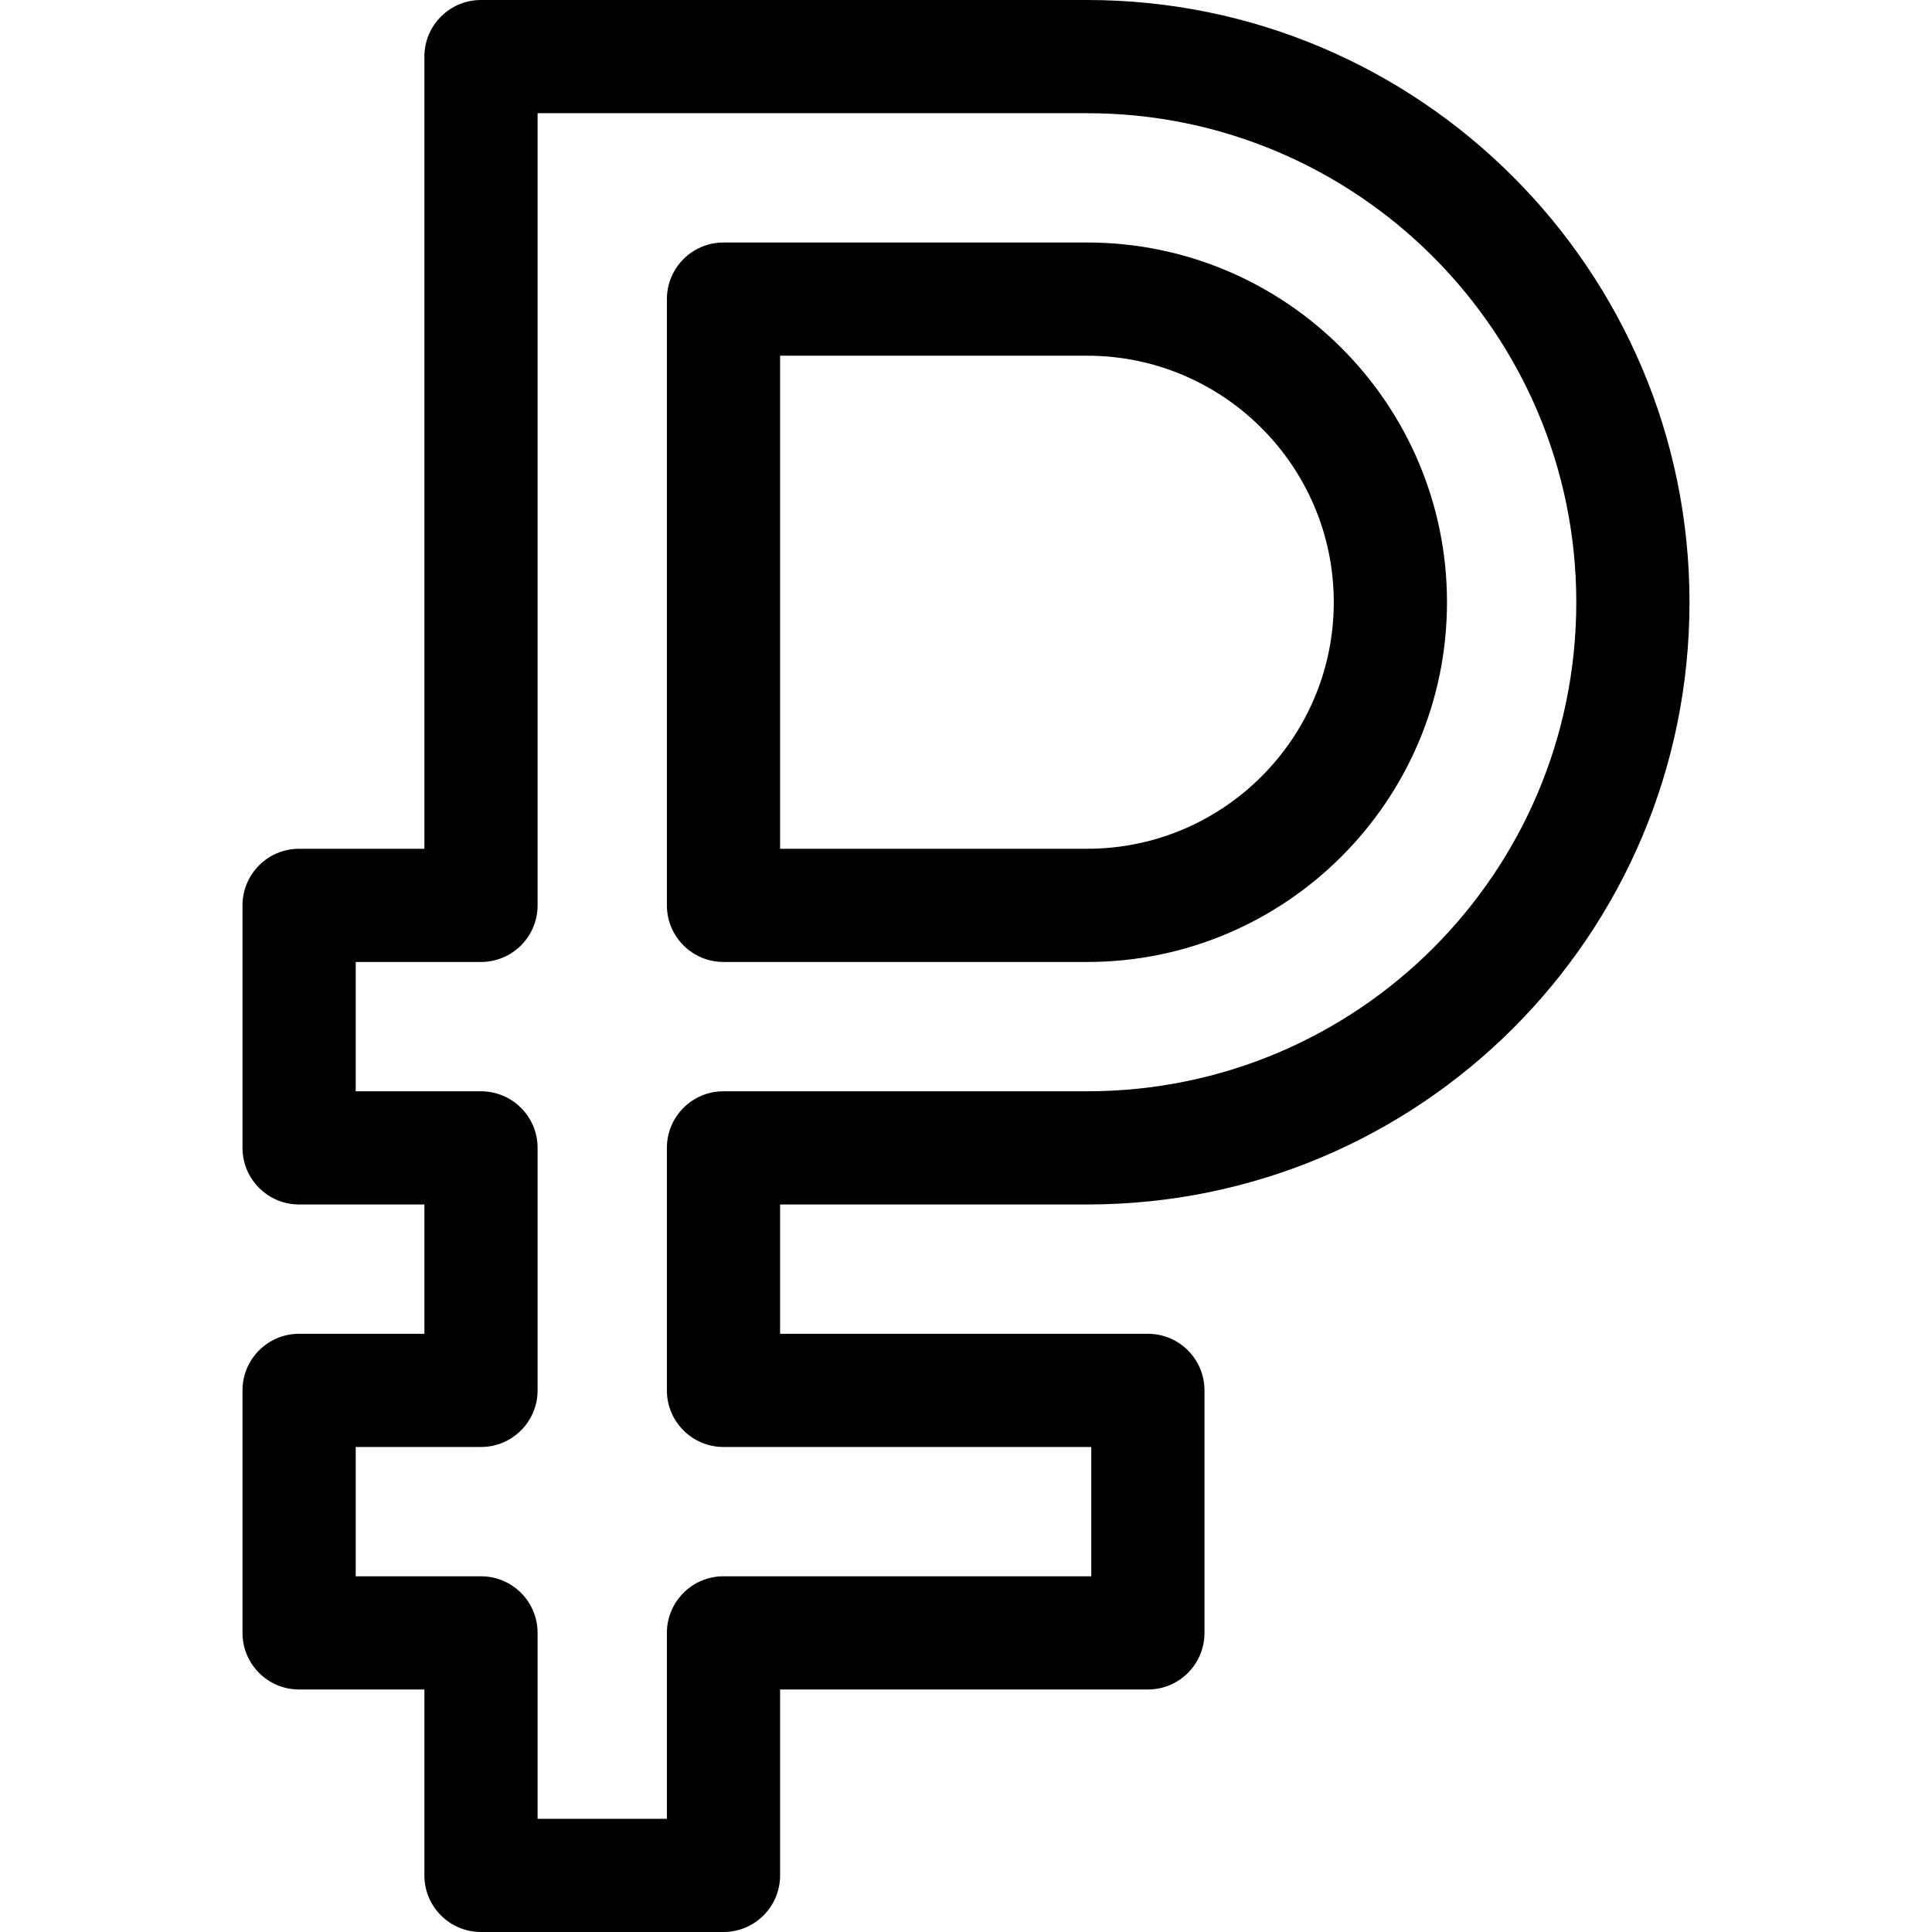
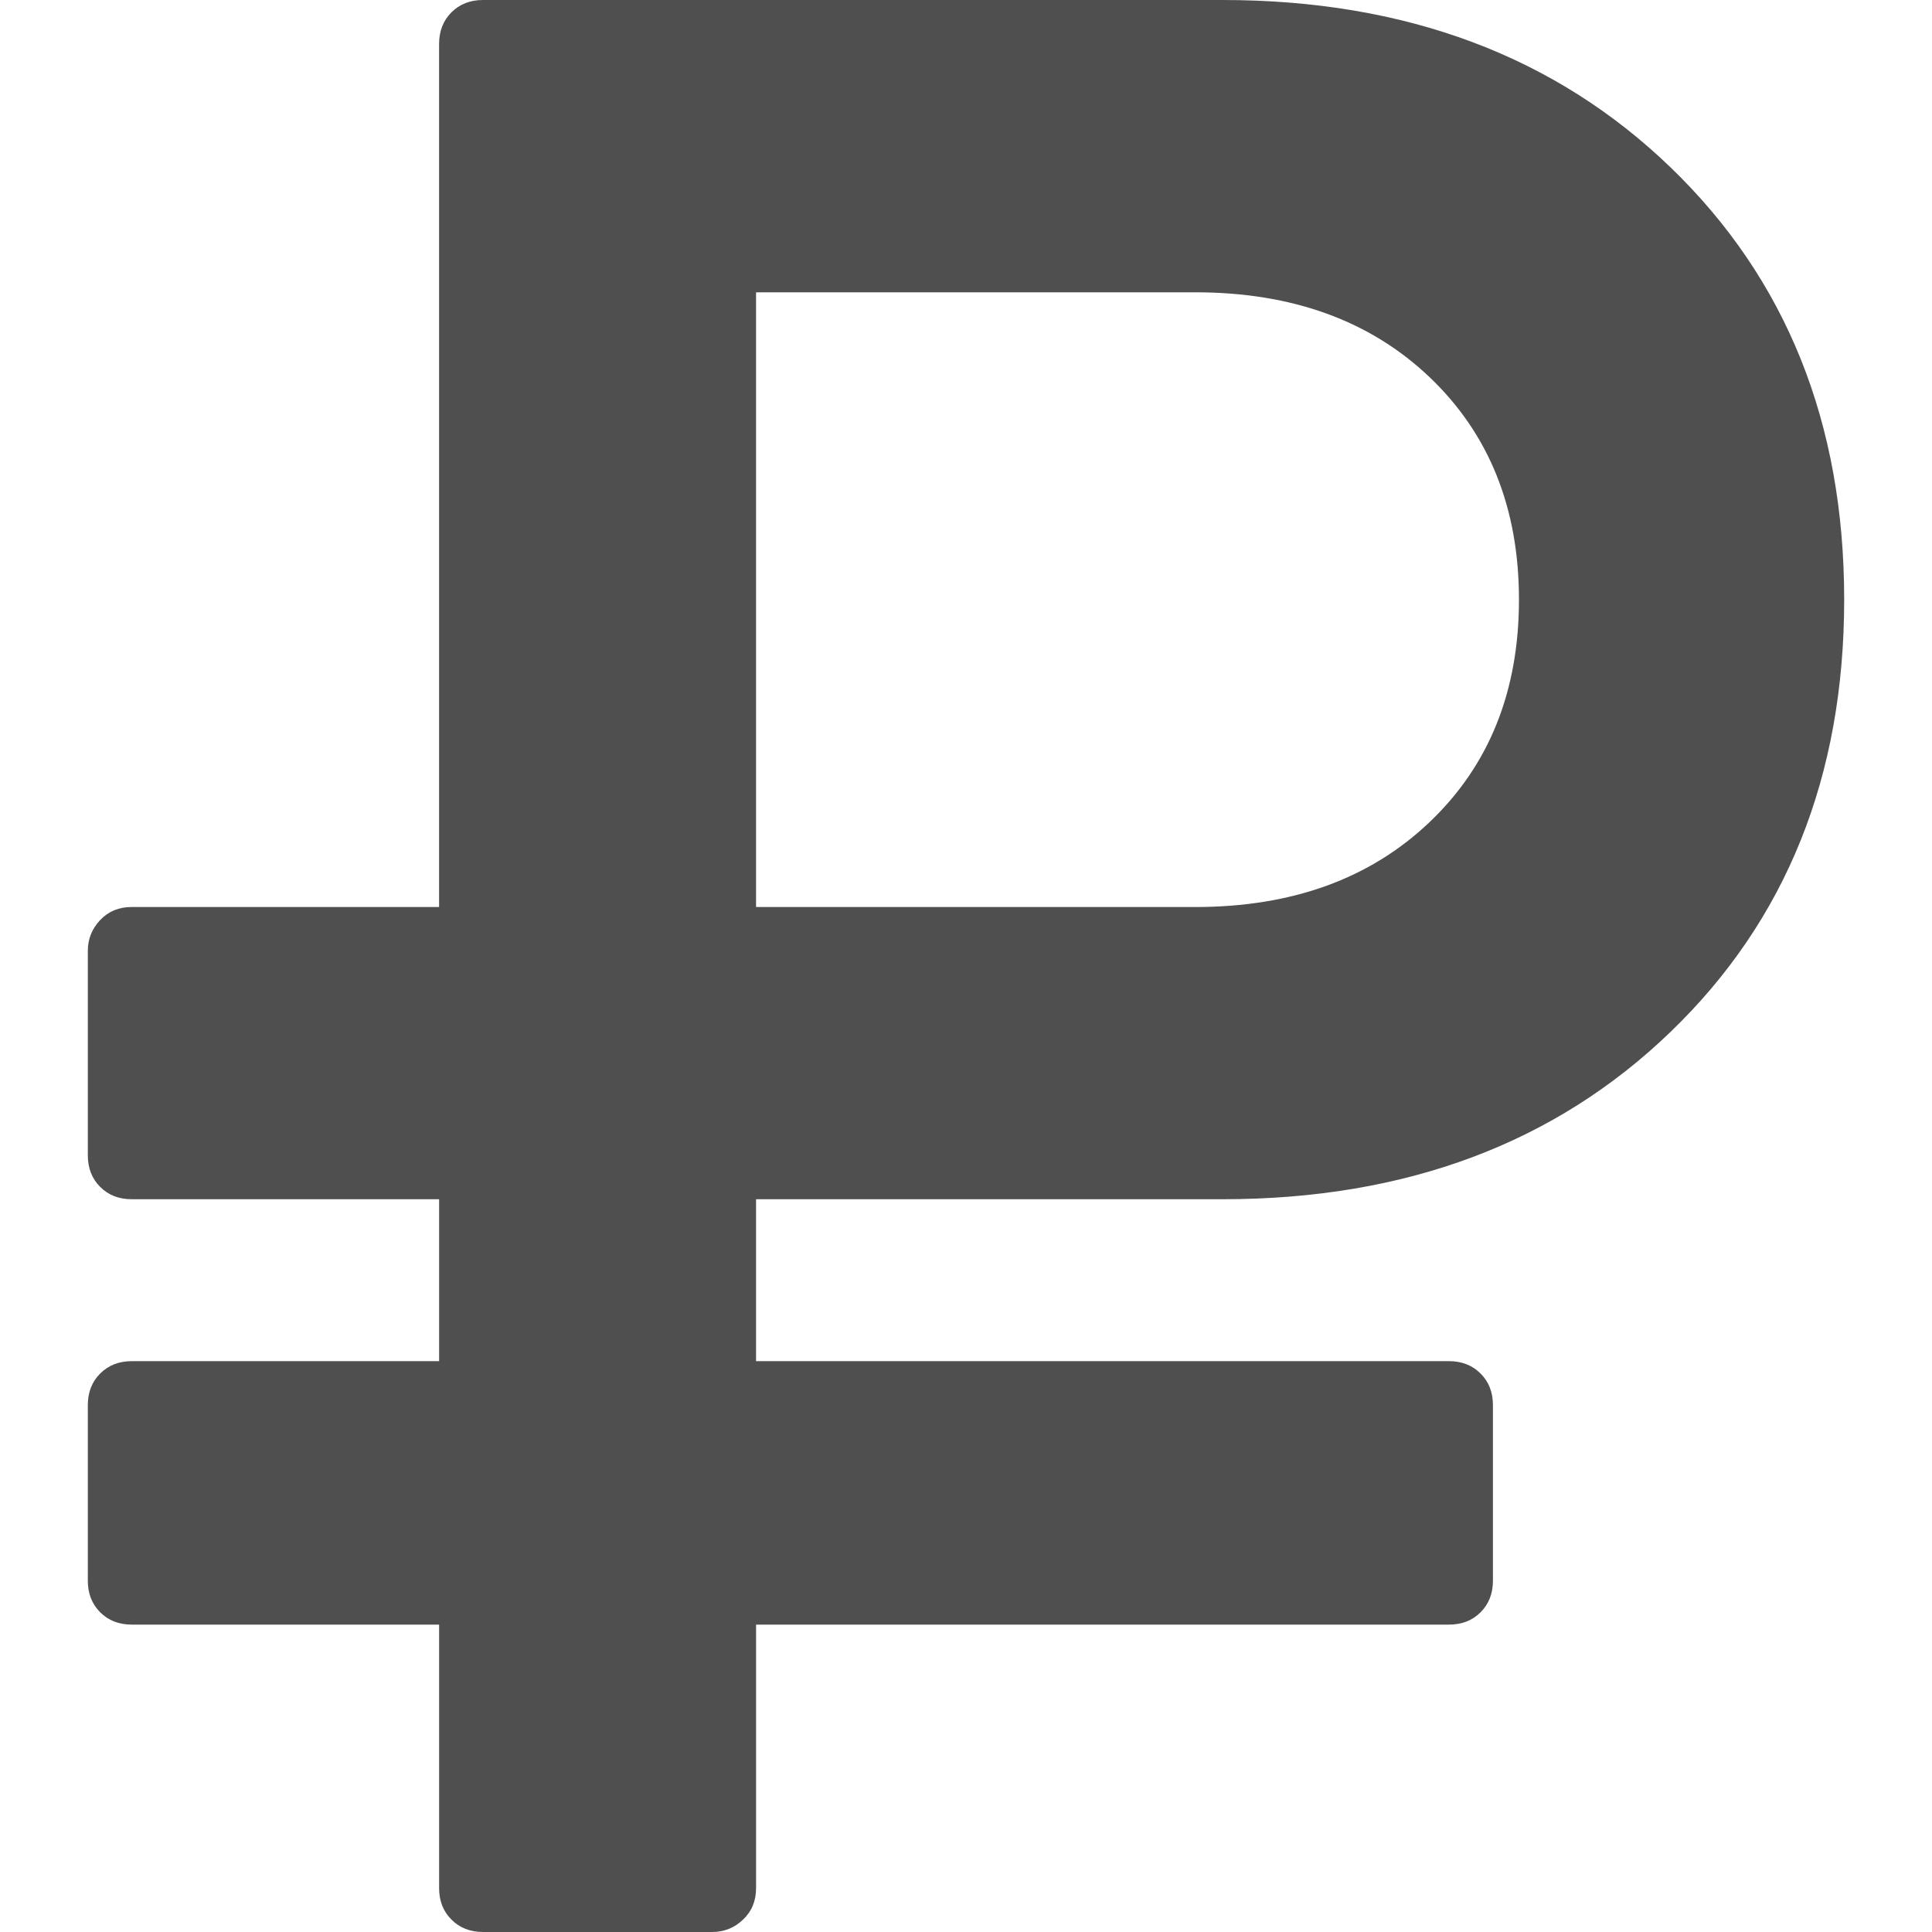
- <svg xmlns="http://www.w3.org/2000/svg" enable-background="new 0 0 512 512" height="512" viewBox="0 0 512 512" width="512">
-   <path d="m191.733 512h-64.267c-8.284 0-15-6.716-15-15v-49.267h-33.2c-8.284 0-15-6.716-15-15v-64.267c0-8.284 6.716-15 15-15h33.2v-34.266h-33.2c-8.284 0-15-6.716-15-15v-64.267c0-8.284 6.716-15 15-15h33.2v-209.933c0-8.284 6.716-15 15-15h160.667c88.004 0 159.6 71.596 159.6 159.6 0 88.143-71.308 159.6-159.6 159.6h-81.4v34.267h97.467c8.284 0 15 6.716 15 15v64.267c0 8.284-6.716 15-15 15h-97.467v49.266c0 8.284-6.715 15-15 15zm-49.266-30h34.267v-49.267c0-8.284 6.716-15 15-15h97.466v-34.267h-97.467c-8.284 0-15-6.716-15-15v-64.266c0-8.284 6.716-15 15-15h96.4c71.574 0 129.6-57.905 129.6-129.6 0-71.462-58.138-129.6-129.6-129.6h-145.666v209.933c0 8.284-6.716 15-15 15h-33.2v34.267h33.2c8.284 0 15 6.716 15 15v64.267c0 8.284-6.716 15-15 15h-33.2v34.267h33.2c8.284 0 15 6.716 15 15z" />
-   <path d="m288.134 254.933h-96.4c-8.284 0-15-6.716-15-15v-160.666c0-8.284 6.716-15 15-15h96.4c52.566 0 95.333 42.767 95.333 95.333s-42.767 95.333-95.333 95.333zm-81.401-30h81.4c36.024 0 65.333-29.308 65.333-65.333s-29.309-65.333-65.333-65.333h-81.4z" />
+ <svg xmlns="http://www.w3.org/2000/svg" version="1.1" id="Capa_1" x="0px" y="0px" width="512px" height="512px" viewBox="0 0 510.127 510.127" style="enable-background:new 0 0 510.127 510.127;" xml:space="preserve" class="">
+   <g>
+     <g>
+       <g>
+         <path d="M34.786,428.963h81.158v69.572c0,3.385,1.083,6.156,3.262,8.322c2.173,2.18,4.951,3.27,8.335,3.27h60.502    c3.14,0,5.857-1.09,8.152-3.27c2.295-2.166,3.439-4.938,3.439-8.322v-69.572h182.964c3.377,0,6.156-1.076,8.334-3.256    c2.18-2.178,3.262-4.951,3.262-8.336v-46.377c0-3.365-1.082-6.156-3.262-8.322c-2.172-2.18-4.957-3.27-8.334-3.27H199.628v-42.754    h123.184c48.305,0,87.73-14.719,118.293-44.199c30.551-29.449,45.834-67.49,45.834-114.125c0-46.604-15.283-84.646-45.834-114.125    C410.548,14.749,371.116,0,322.812,0H127.535c-3.385,0-6.157,1.089-8.335,3.256c-2.173,2.179-3.262,4.969-3.262,8.335v227.896    H34.786c-3.384,0-6.157,1.145-8.335,3.439c-2.172,2.295-3.262,5.012-3.262,8.151v53.978c0,3.385,1.083,6.158,3.262,8.336    c2.179,2.18,4.945,3.256,8.335,3.256h81.158v42.754H34.786c-3.384,0-6.157,1.09-8.335,3.27c-2.172,2.166-3.262,4.951-3.262,8.322    v46.377c0,3.385,1.083,6.158,3.262,8.336C28.629,427.887,31.401,428.963,34.786,428.963z M199.628,77.179h115.938    c25.6,0,46.248,7.485,61.953,22.46c15.697,14.976,23.549,34.547,23.549,58.691c0,24.156-7.852,43.733-23.549,58.691    c-15.705,14.988-36.354,22.473-61.953,22.473H199.628V77.179z" data-original="#000000" class="active-path" data-old_color="#000000" fill="#4F4F4F" />
+       </g>
+     </g>
+   </g>
</svg>
